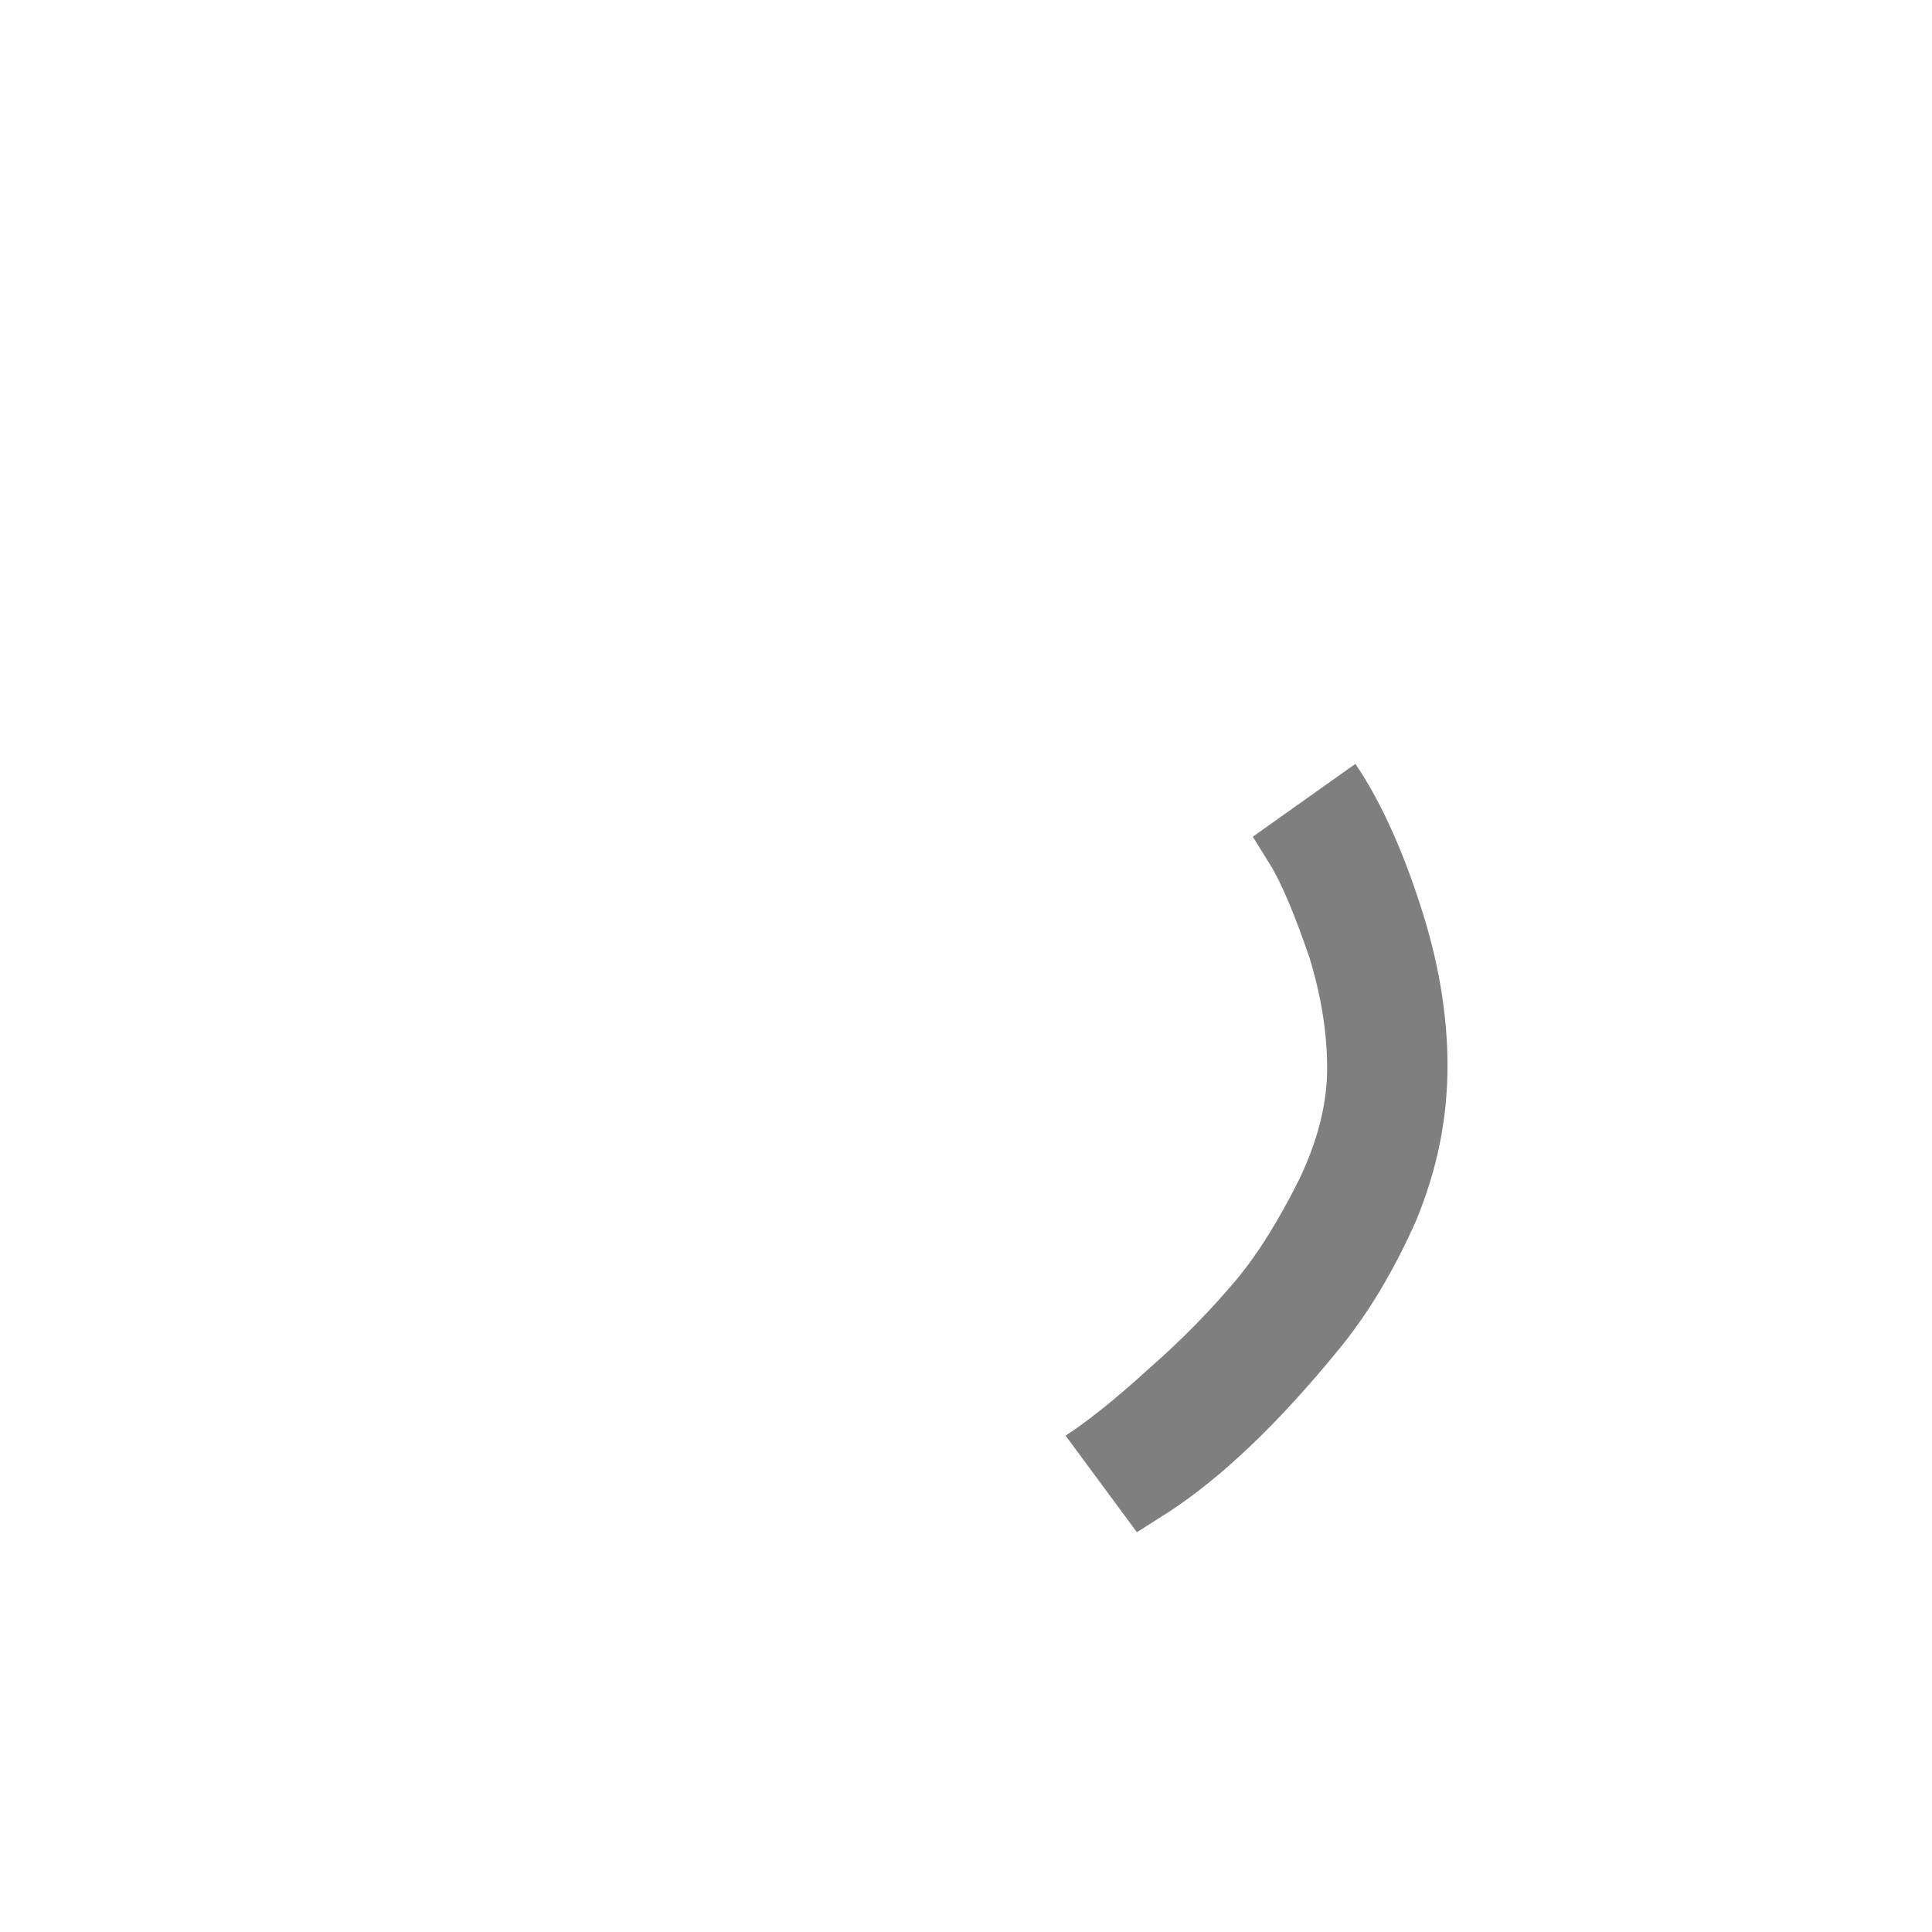
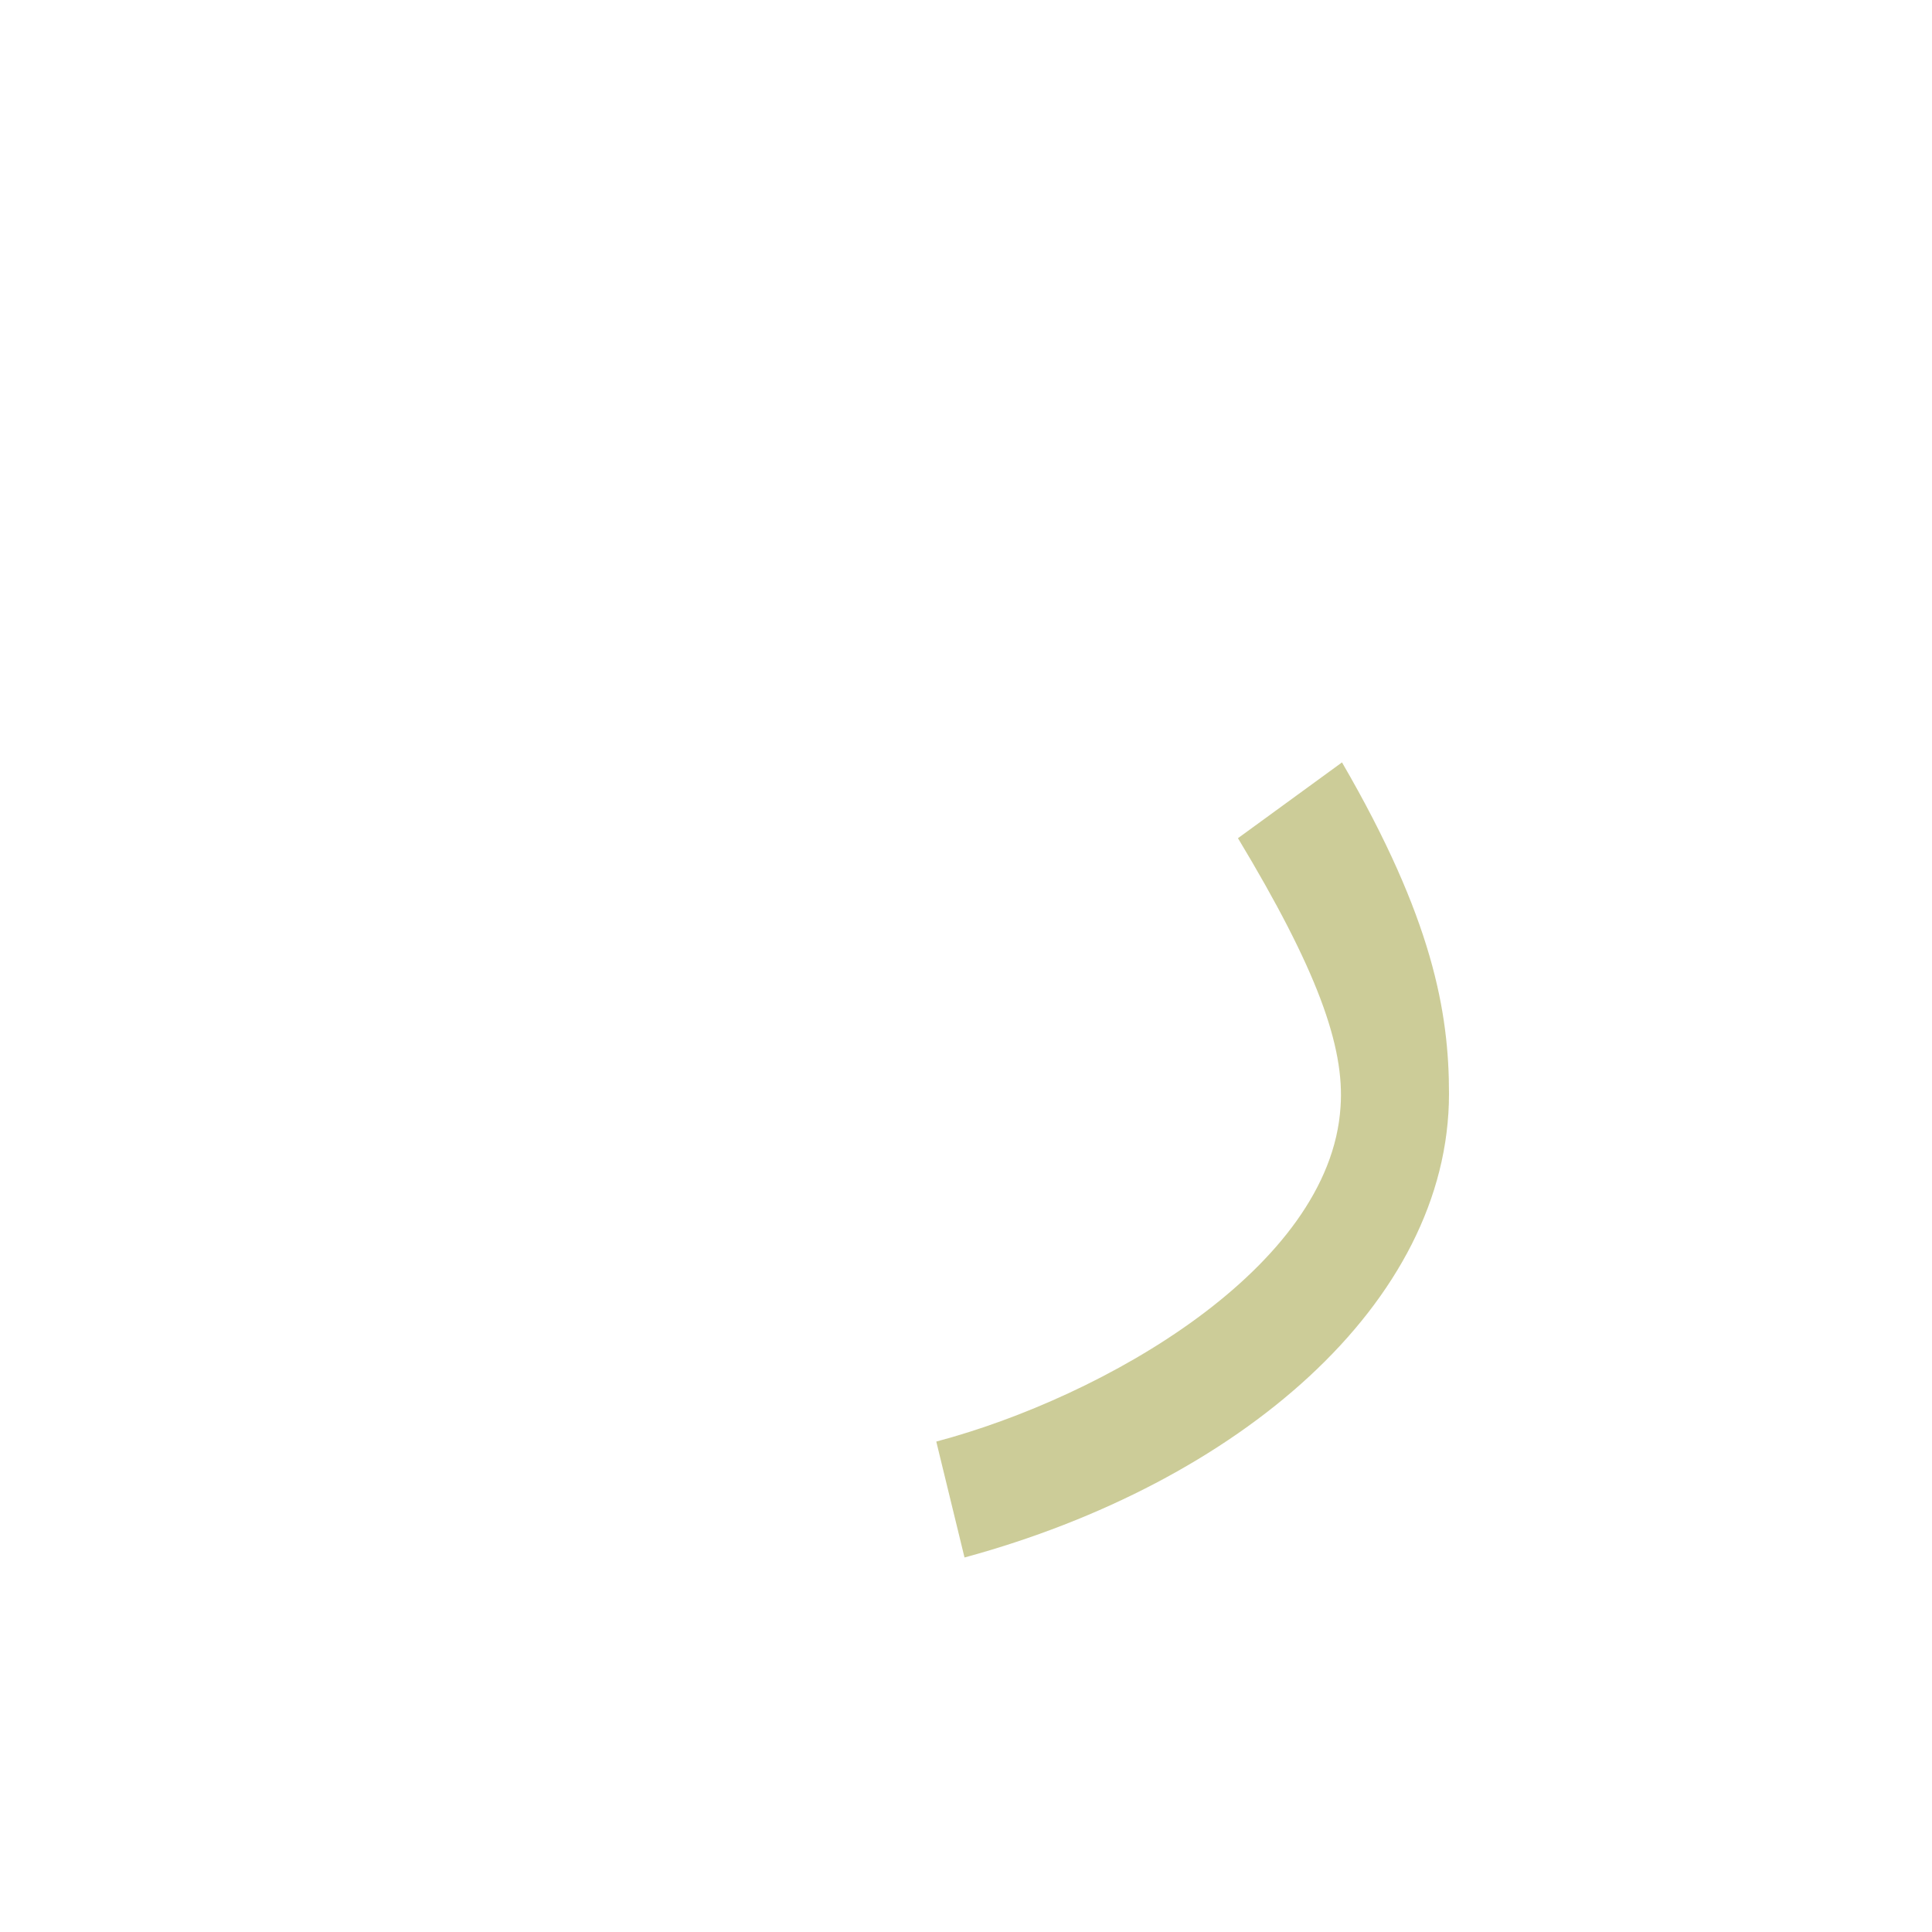
<svg xmlns="http://www.w3.org/2000/svg" xml:space="preserve" width="1300px" height="1300px" version="1.0" style="shape-rendering:geometricPrecision; text-rendering:geometricPrecision; image-rendering:optimizeQuality; fill-rule:evenodd; clip-rule:evenodd" viewBox="0 0 1300 1056">
  <defs>
    <style type="text/css">
   
    .fil0 {fill:black;fill-opacity:0.502}
+     .fil1 {fill:#1A1A1A;fill-opacity:0.502}
+     .fil2 {fill:#999933;fill-opacity:0.502}
   
  </style>
  </defs>
-   <g id="_100:master">
+   <g id="_100:master" visibility="hidden">
    <g id="Regular-g.ree.isol.svg">
      <g>
        <path class="fil0" d="M912 392c15,22 30,53 43,93 13,39 19,76 19,110 0,36 -7,70 -21,104 -15,34 -33,64 -53,88 -40,49 -78,85 -113,108l-22 14 -48 -65c14,-9 33,-24 56,-45 24,-21 43,-41 59,-60 15,-18 29,-41 42,-67 13,-27 19,-52 19,-75 0,-24 -4,-49 -12,-75 -9,-26 -17,-46 -25,-60l-13 -21 69 -49z" />
      </g>
    </g>
  </g>
+   <g id="Layer_x0020_1" visibility="hidden">
+     <path class="fil1" d="M796 395c116,270 81,325 -146,516l-49 -65c162,-131 186,-184 186,-217 1,-28 -7,-76 -60,-185l69 -49z" />
+   </g>
+   <g id="Layer_x0020_2">
+     <path class="fil2" d="M649 926l-19 -78c113,-30 265,-117 272,-225 3,-41 -16,-93 -69,-181l70 -51c61,105 72,168 72,223 0,141 -142,262 -326,312z" />
+   </g>
</svg>
